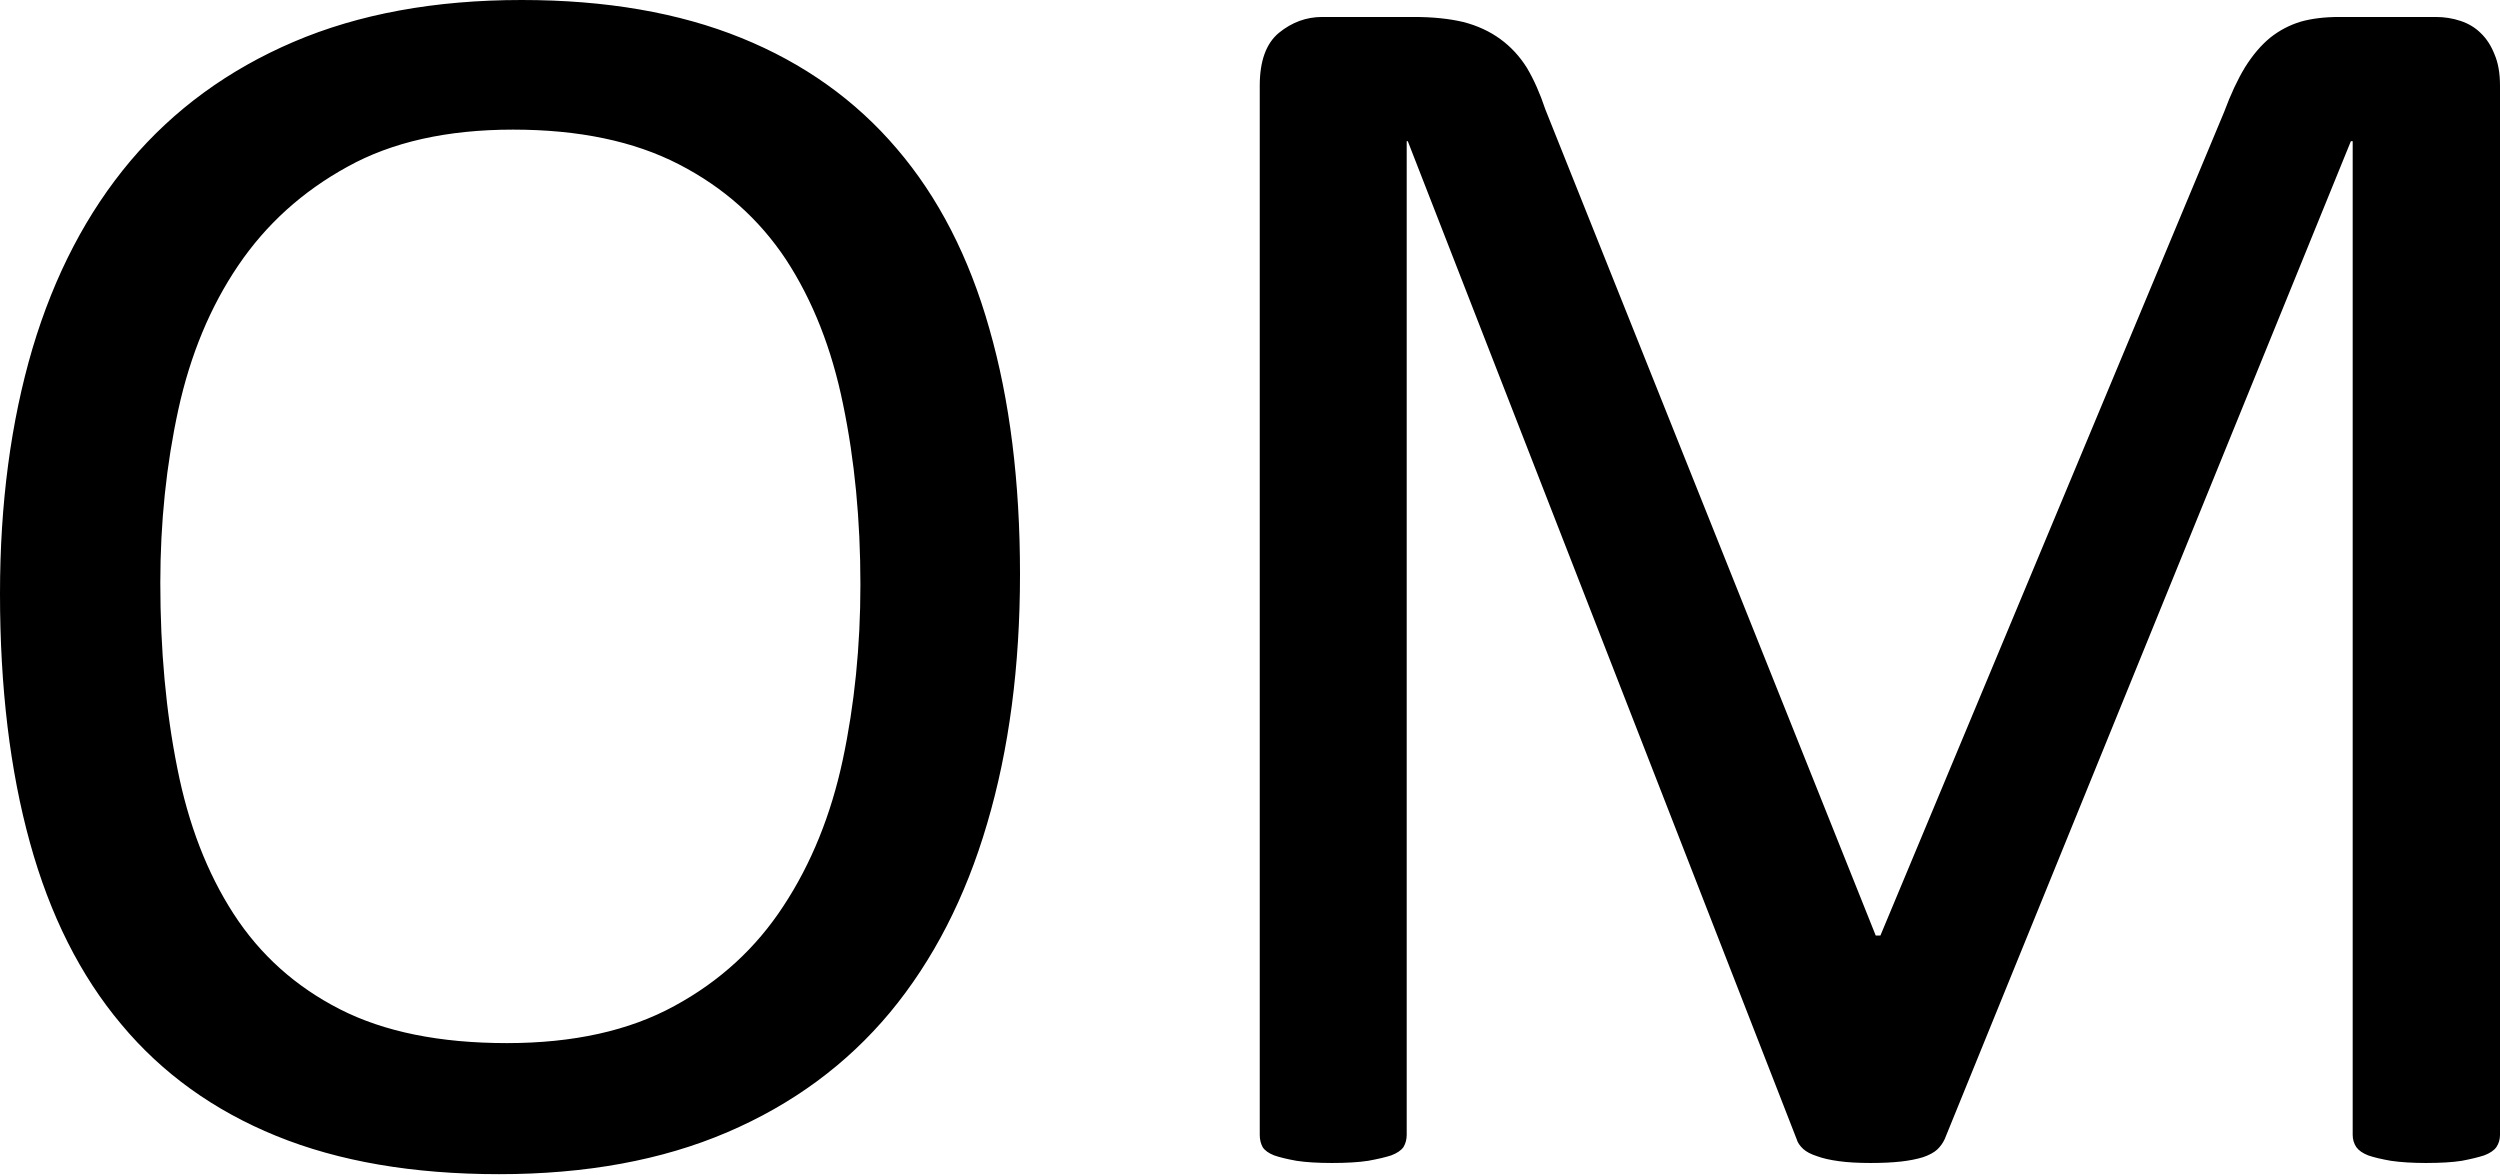
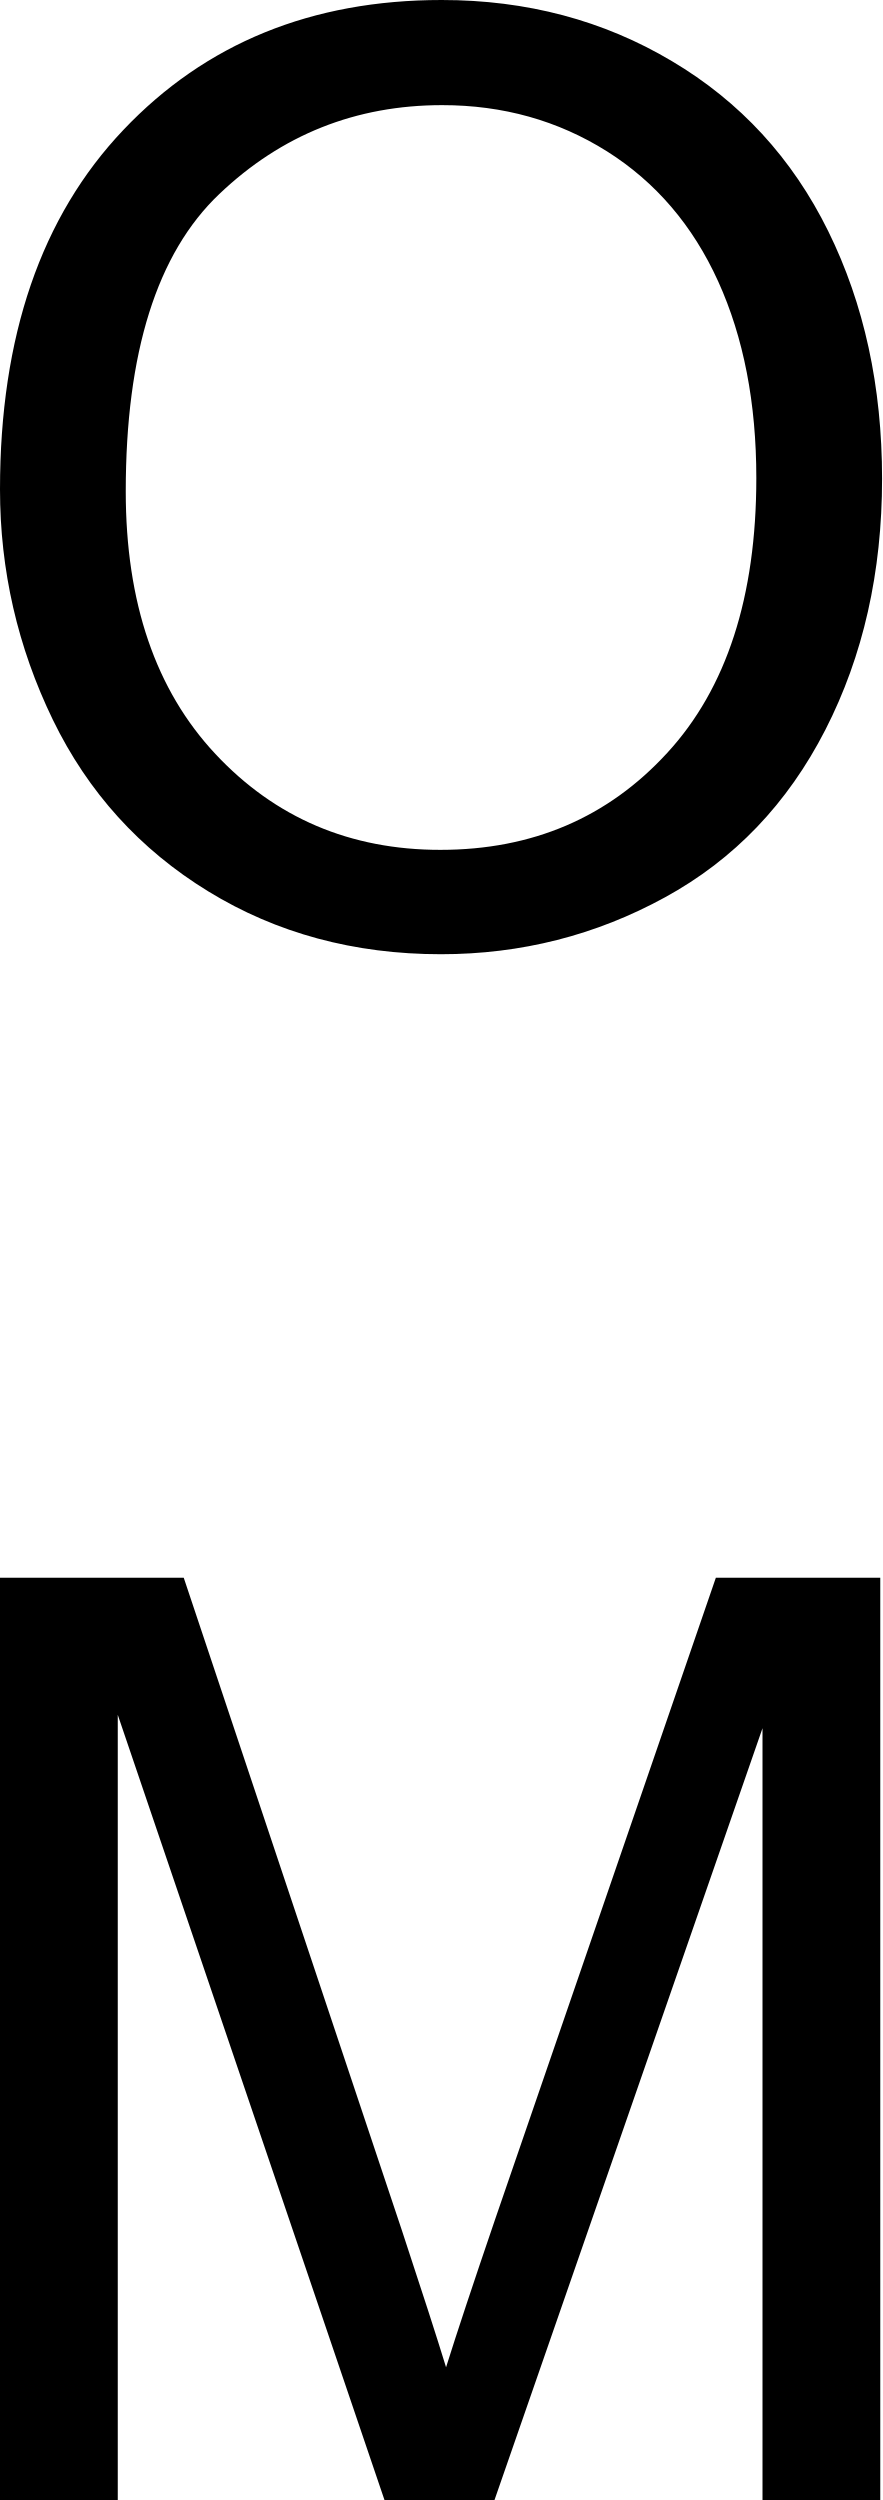
- <svg xmlns="http://www.w3.org/2000/svg" viewBox="0 5.44 69.24 32.52" data-asc="0.75" width="69.24" height="32.52">
+ <svg xmlns="http://www.w3.org/2000/svg" viewBox="0 8.84 34.23 97.016" data-asc="0.9052734375" width="34.23" height="97.016">
  <defs />
  <g fill="#000000">
    <g transform="translate(0, 0)">
-       <path d="M28.25 21.34Q28.25 25.17 27.34 28.25Q26.44 31.32 24.65 33.48Q22.85 35.64 20.14 36.80Q17.43 37.96 13.82 37.96Q10.25 37.96 7.65 36.90Q5.05 35.84 3.36 33.81Q1.66 31.79 0.83 28.78Q0 25.78 0 21.88Q0 18.14 0.90 15.09Q1.81 12.04 3.61 9.90Q5.42 7.76 8.13 6.60Q10.84 5.44 14.45 5.44Q17.94 5.44 20.53 6.49Q23.12 7.54 24.84 9.56Q26.56 11.57 27.40 14.54Q28.25 17.50 28.25 21.34M23.83 21.63Q23.83 18.95 23.35 16.64Q22.88 14.33 21.77 12.63Q20.65 10.94 18.80 9.99Q16.94 9.03 14.21 9.03Q11.47 9.03 9.62 10.06Q7.76 11.08 6.60 12.79Q5.44 14.50 4.94 16.78Q4.44 19.07 4.44 21.58Q4.44 24.37 4.91 26.71Q5.37 29.05 6.47 30.75Q7.57 32.45 9.41 33.39Q11.25 34.33 14.04 34.33Q16.80 34.33 18.68 33.30Q20.56 32.28 21.70 30.53Q22.85 28.78 23.34 26.49Q23.83 24.19 23.83 21.63ZM69.24 36.87Q69.24 37.06 69.14 37.21Q69.04 37.35 68.80 37.44Q68.55 37.52 68.18 37.59Q67.80 37.65 67.19 37.65Q66.63 37.65 66.22 37.59Q65.82 37.52 65.59 37.44Q65.36 37.35 65.26 37.21Q65.16 37.06 65.16 36.87L65.16 9.35L65.11 9.35L53.86 36.99Q53.78 37.16 53.65 37.28Q53.52 37.40 53.26 37.49Q53.00 37.57 52.65 37.61Q52.29 37.65 51.81 37.65Q51.29 37.65 50.93 37.60Q50.56 37.55 50.32 37.46Q50.07 37.38 49.94 37.26Q49.80 37.13 49.76 36.99L38.99 9.35L38.96 9.35L38.96 36.87Q38.96 37.06 38.87 37.21Q38.77 37.35 38.53 37.44Q38.28 37.52 37.89 37.59Q37.50 37.65 36.89 37.65Q36.30 37.65 35.91 37.59Q35.52 37.52 35.29 37.44Q35.06 37.35 34.97 37.21Q34.89 37.06 34.89 36.87L34.89 7.81Q34.89 6.79 35.42 6.35Q35.96 5.91 36.62 5.91L39.16 5.91Q39.94 5.91 40.53 6.05Q41.11 6.20 41.55 6.52Q41.99 6.84 42.29 7.32Q42.58 7.81 42.80 8.47L51.95 31.35L52.08 31.35L61.60 8.54Q61.87 7.81 62.18 7.30Q62.50 6.79 62.88 6.48Q63.26 6.18 63.72 6.04Q64.18 5.91 64.79 5.91L67.46 5.91Q67.82 5.91 68.15 6.02Q68.48 6.13 68.71 6.36Q68.95 6.59 69.09 6.95Q69.24 7.30 69.24 7.81L69.24 36.87Z" />
+       <path d="M0 27.83Q0 18.92 4.79 13.88Q9.57 8.84 17.14 8.84Q22.09 8.84 26.07 11.21Q30.05 13.57 32.14 17.81Q34.23 22.05 34.23 27.42Q34.23 32.86 32.03 37.16Q29.83 41.46 25.81 43.66Q21.78 45.87 17.11 45.87Q12.06 45.87 8.08 43.43Q4.10 40.99 2.05 36.77Q0 32.54 0 27.83M4.88 27.91Q4.88 34.38 8.36 38.10Q11.84 41.82 17.09 41.82Q22.44 41.82 25.89 38.06Q29.35 34.30 29.35 27.39Q29.35 23.02 27.87 19.76Q26.39 16.50 23.55 14.71Q20.70 12.92 17.16 12.92Q12.13 12.92 8.51 16.37Q4.88 19.82 4.88 27.91Z" />
+     </g>
+     <g transform="translate(0, 60.5957)">
+       <path d="M0 45.26L0 9.47L7.13 9.47L15.60 34.81Q16.77 38.35 17.31 40.11Q17.92 38.16 19.21 34.38L27.78 9.47L34.16 9.47L34.16 45.26L29.59 45.26L29.59 15.31L19.19 45.26L14.92 45.26L4.57 14.79L4.57 45.26L0 45.26Z" />
    </g>
  </g>
</svg>
